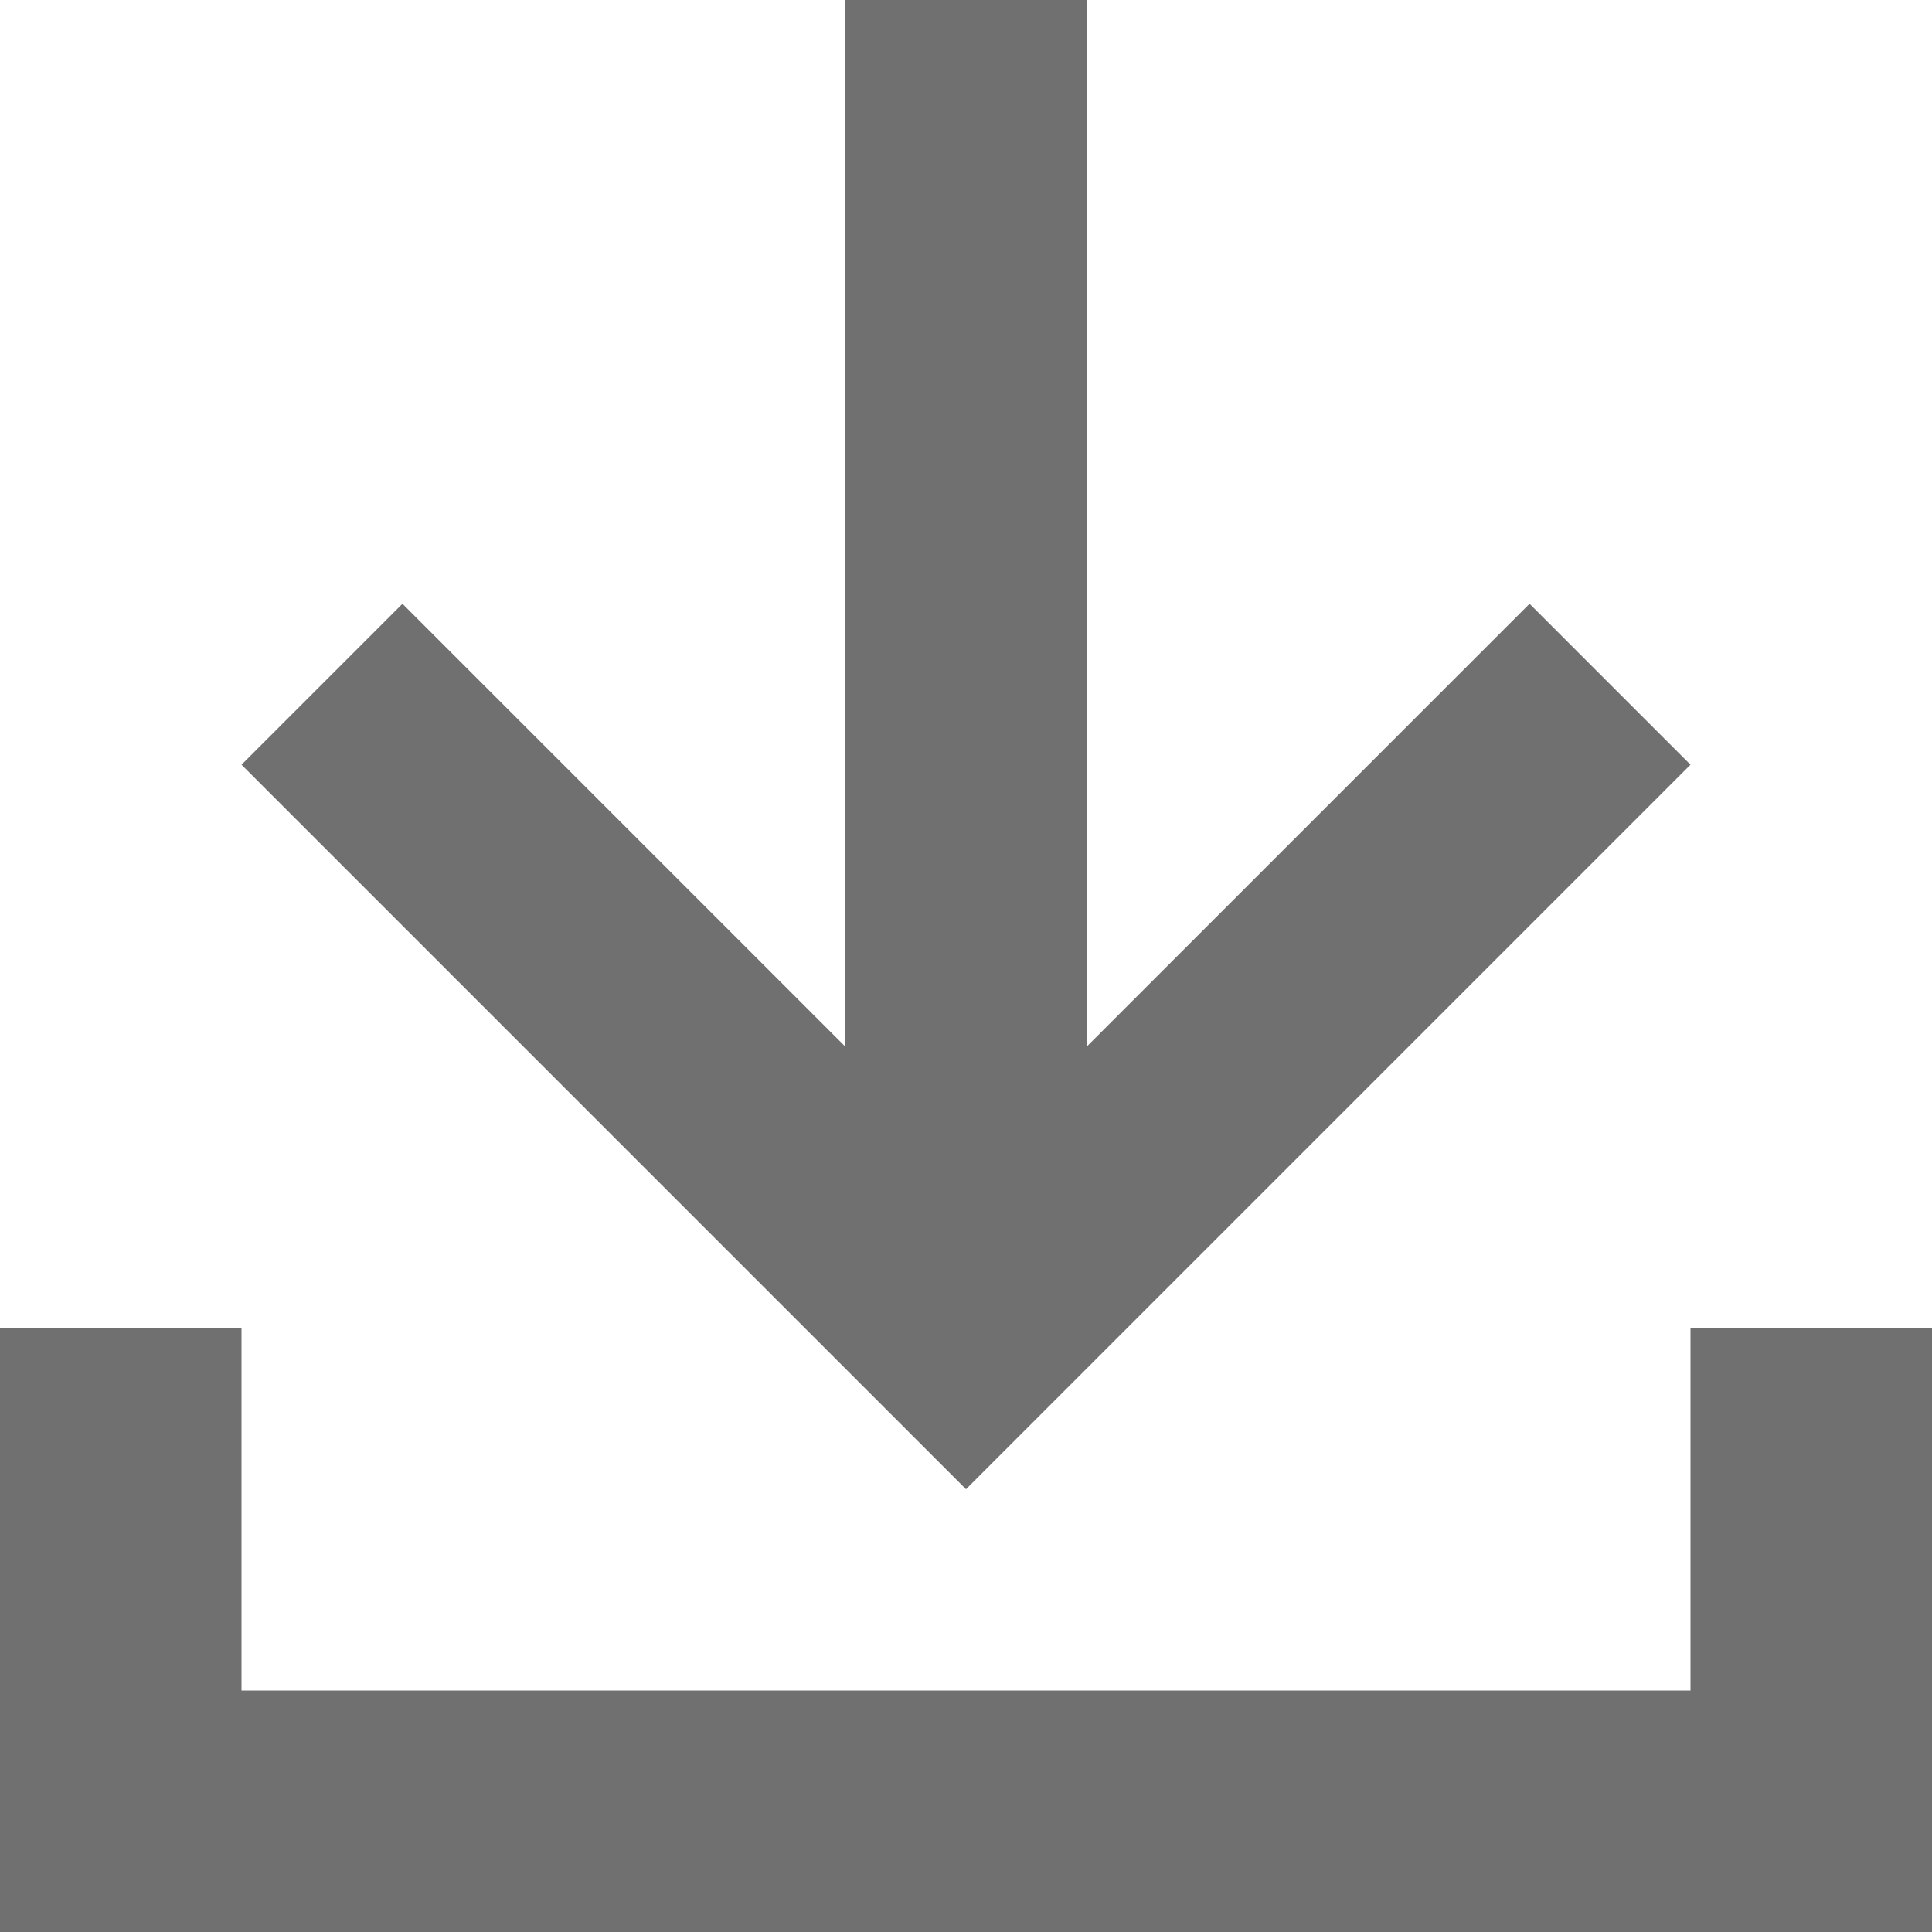
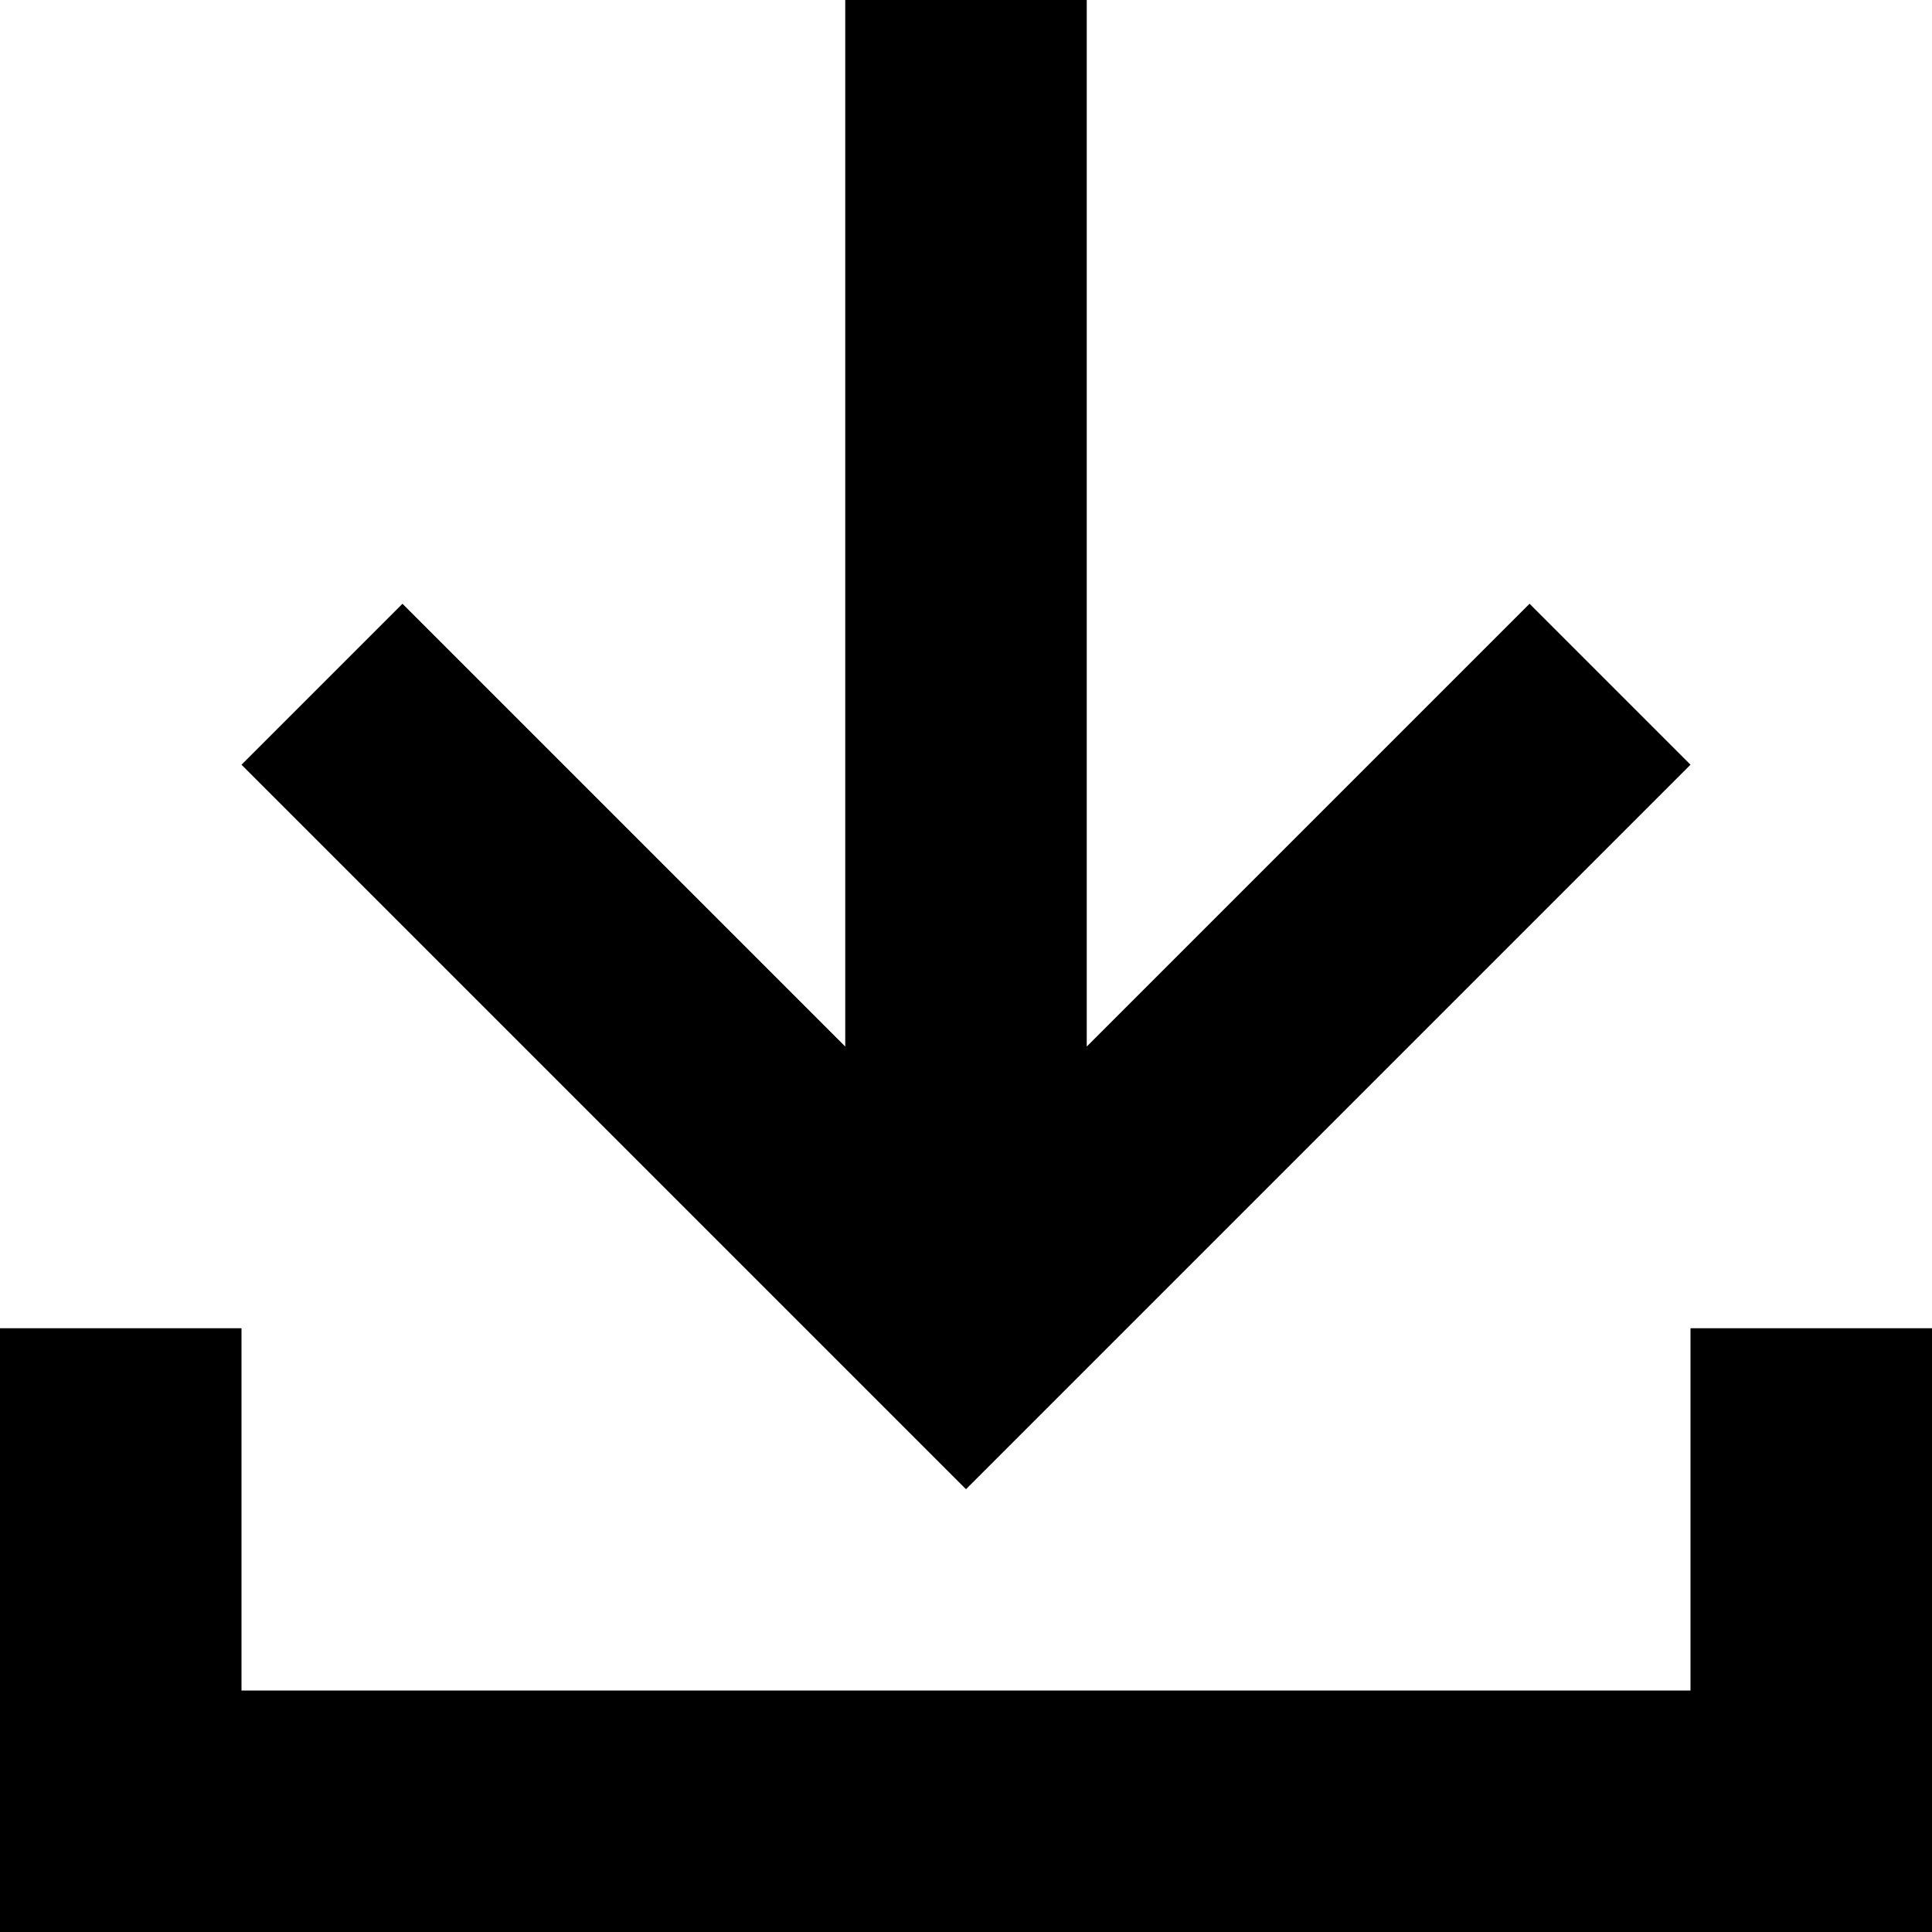
- <svg xmlns="http://www.w3.org/2000/svg" t="1583752303941" class="icon" viewBox="0 0 1024 1024" version="1.1" p-id="16654" width="200" height="200">
+ <svg xmlns="http://www.w3.org/2000/svg" class="icon" viewBox="0 0 1024 1024" width="200" height="200">
  <defs>
-     <style type="text/css" />
+     <style />
  </defs>
-   <path d="M1024 896v128H0v-320h128v192h768v-192h128v192zM576 554.688L810.688 320 896 405.312l-384 384-384-384L213.312 320 448 554.688V0h128v554.688z" fill="#707070" p-id="16655" />
+   <path d="M1024 896v128H0V704h128v192h768V704h128v192zM576 554.688L810.688 320 896 405.312l-384 384-384-384L213.312 320 448 554.688V0h128v554.688z" />
</svg>
